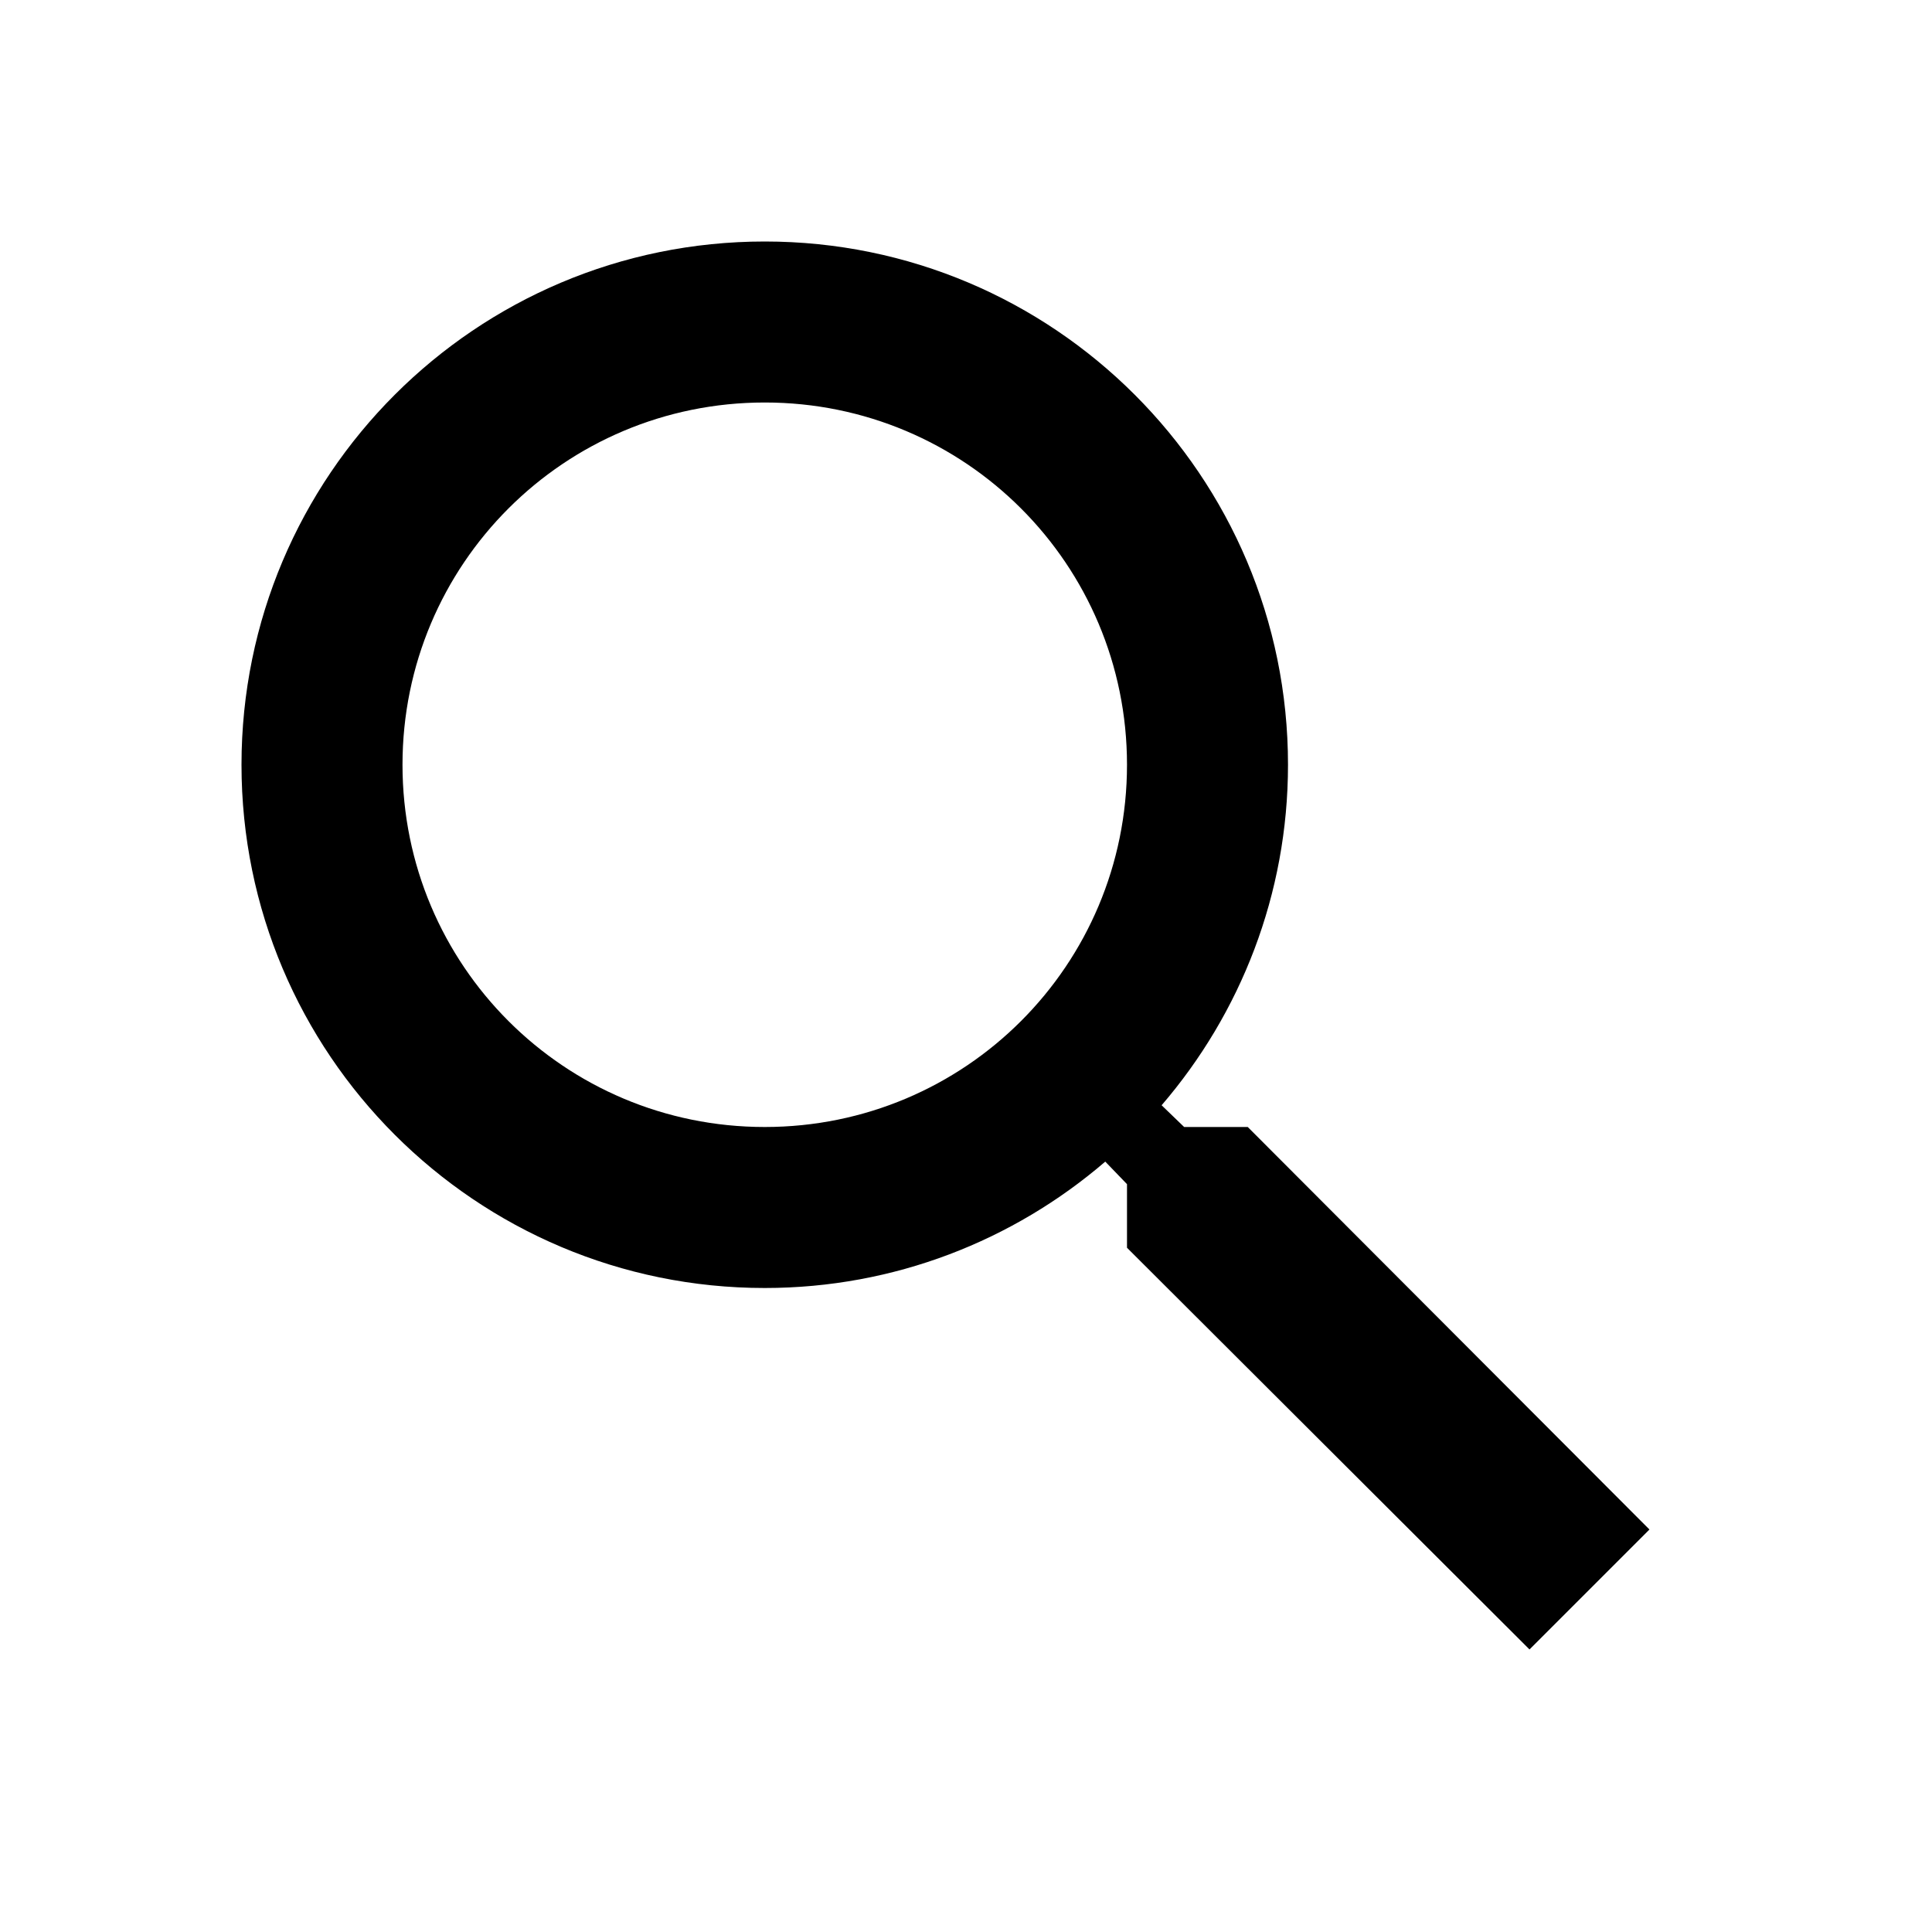
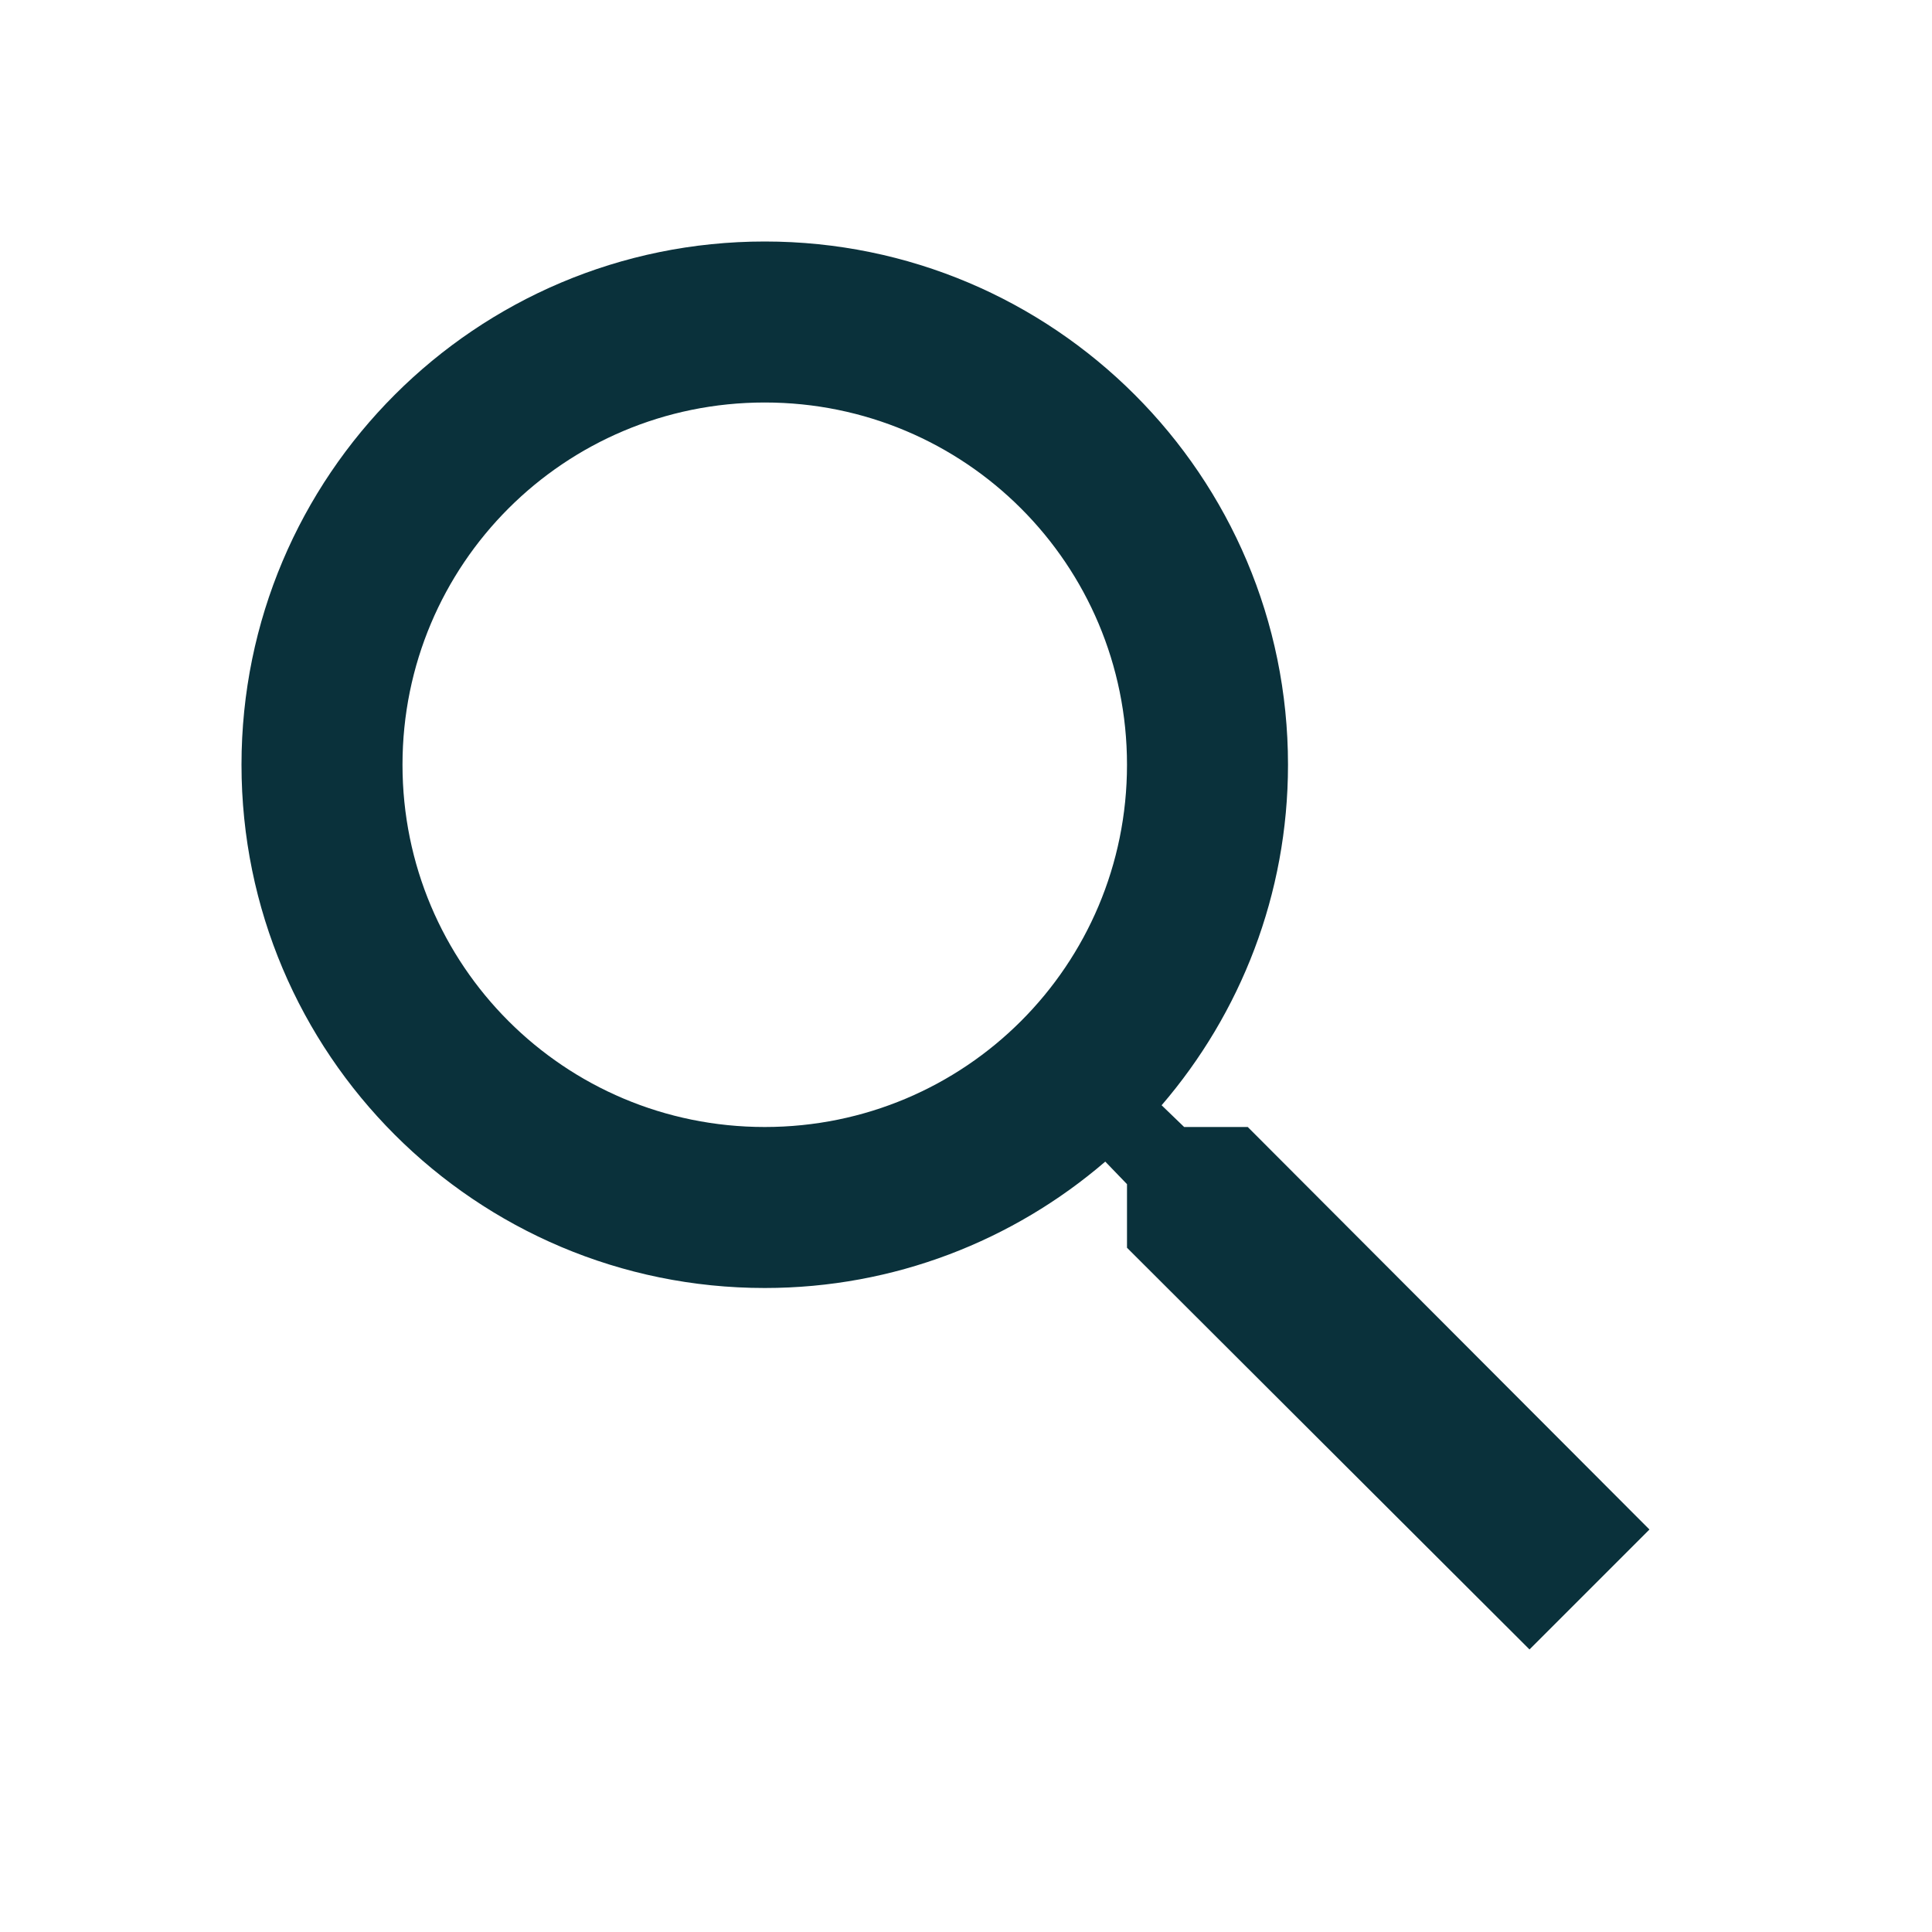
- <svg xmlns="http://www.w3.org/2000/svg" height="24px" viewBox="0 0 24 24" width="24px" fill="#000000">
+ <svg xmlns="http://www.w3.org/2000/svg" height="24px" viewBox="0 0 24 24" width="24px" fill="#0a313b">
  <path d="M0 0h24v24H0V0z" fill="none" />
  <path d="M15.5 14h-.79l-.28-.27C15.41 12.59 16 11.11 16 9.5 16 5.91 13.09 3 9.5 3S3 5.91 3 9.5 5.91 16 9.5 16c1.61 0 3.09-.59 4.23-1.57l.27.28v.79l5 4.99L20.49 19l-4.99-5zm-6 0C7.01 14 5 11.99 5 9.5S7.01 5 9.5 5 14 7.01 14 9.5 11.99 14 9.5 14z" />
</svg>
